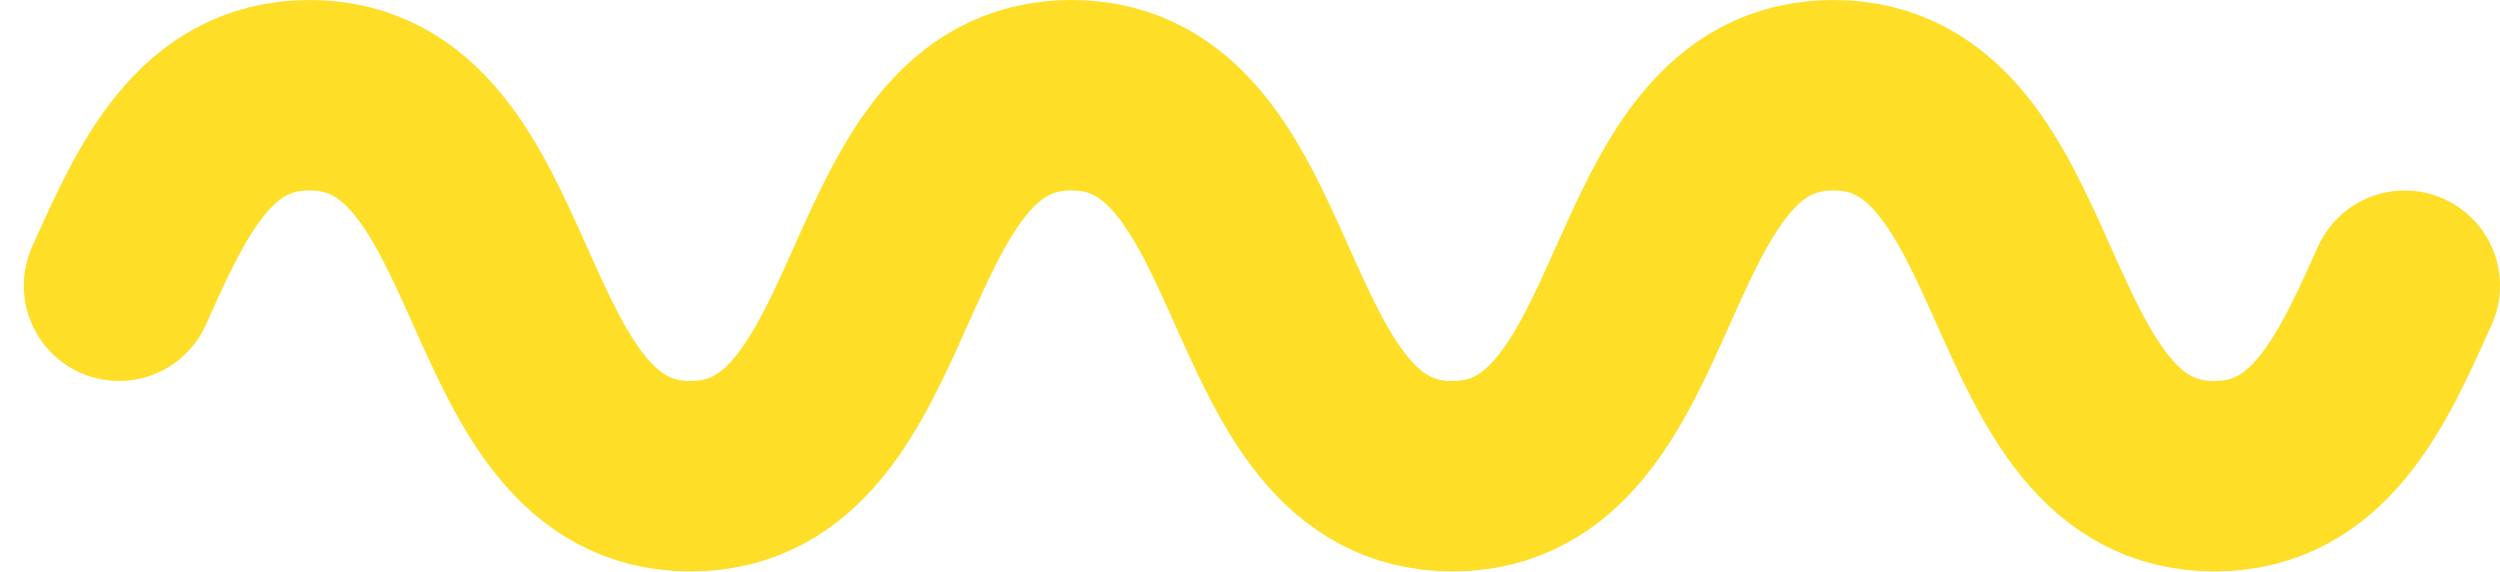
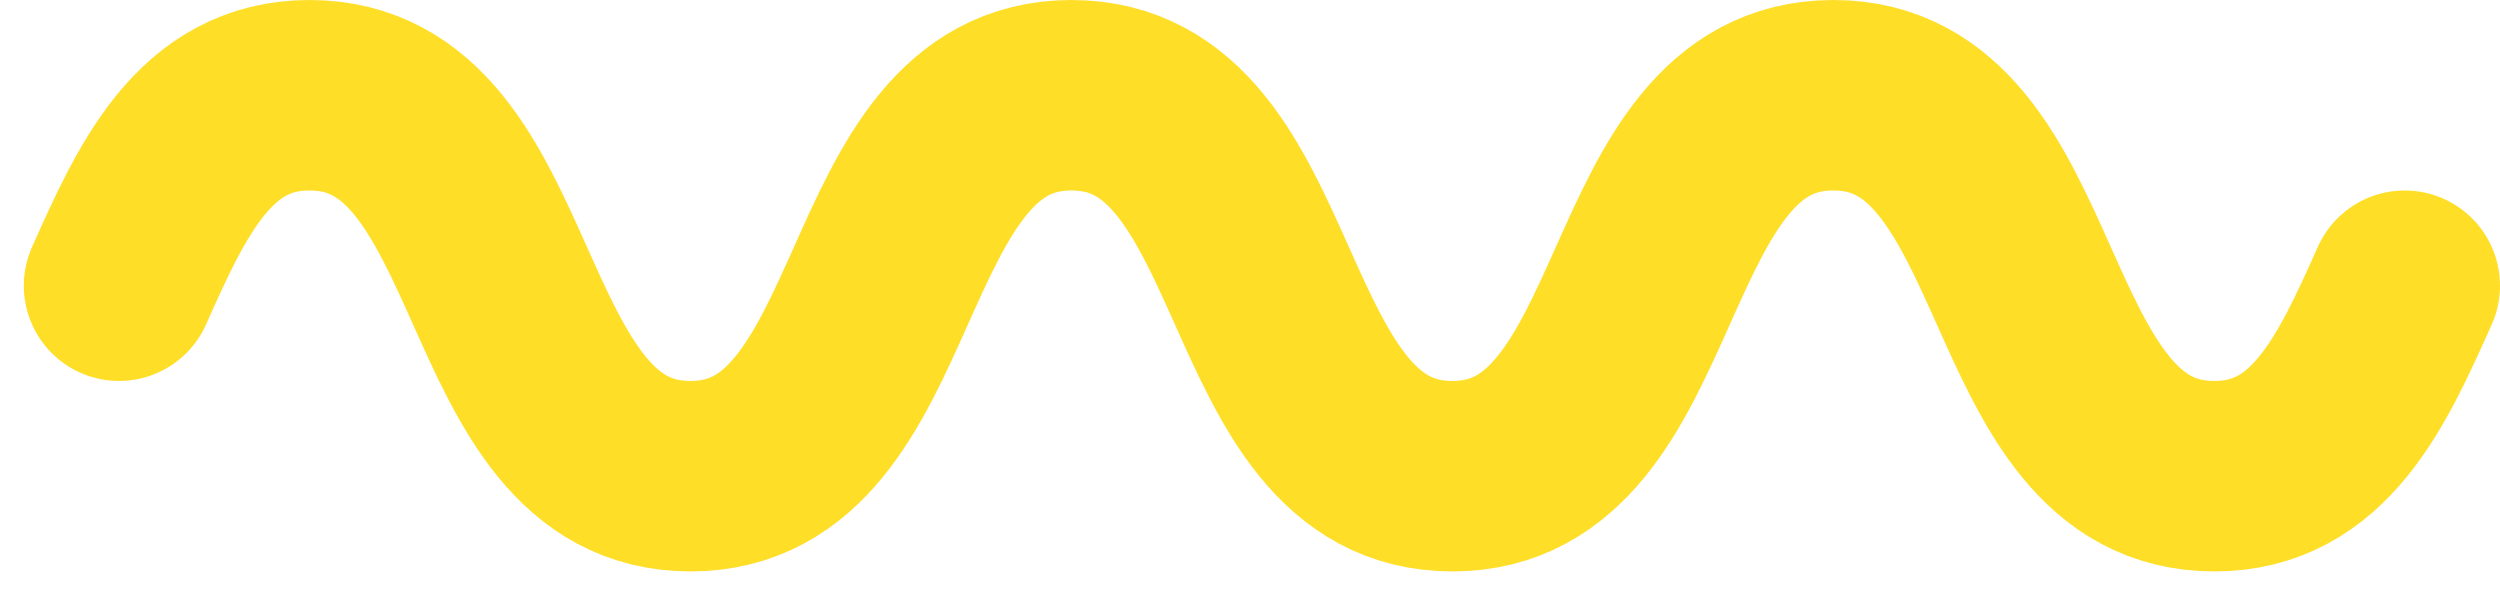
- <svg xmlns="http://www.w3.org/2000/svg" width="105" height="24" fill="none">
+ <svg xmlns="http://www.w3.org/2000/svg" preserveAspectRatio="none" viewBox="0 0 105 25" fill="none">
  <path d="M5 12c1.79-4 3.582-8 8-8 8.837 0 7.163 16 16 16S36.163 4 45 4s7.163 16 16 16S68.163 4 77 4s7.163 16 16 16c4.418 0 6.21-4 8-8" stroke="#FFDE28" stroke-width="8" stroke-linecap="round" />
</svg>
